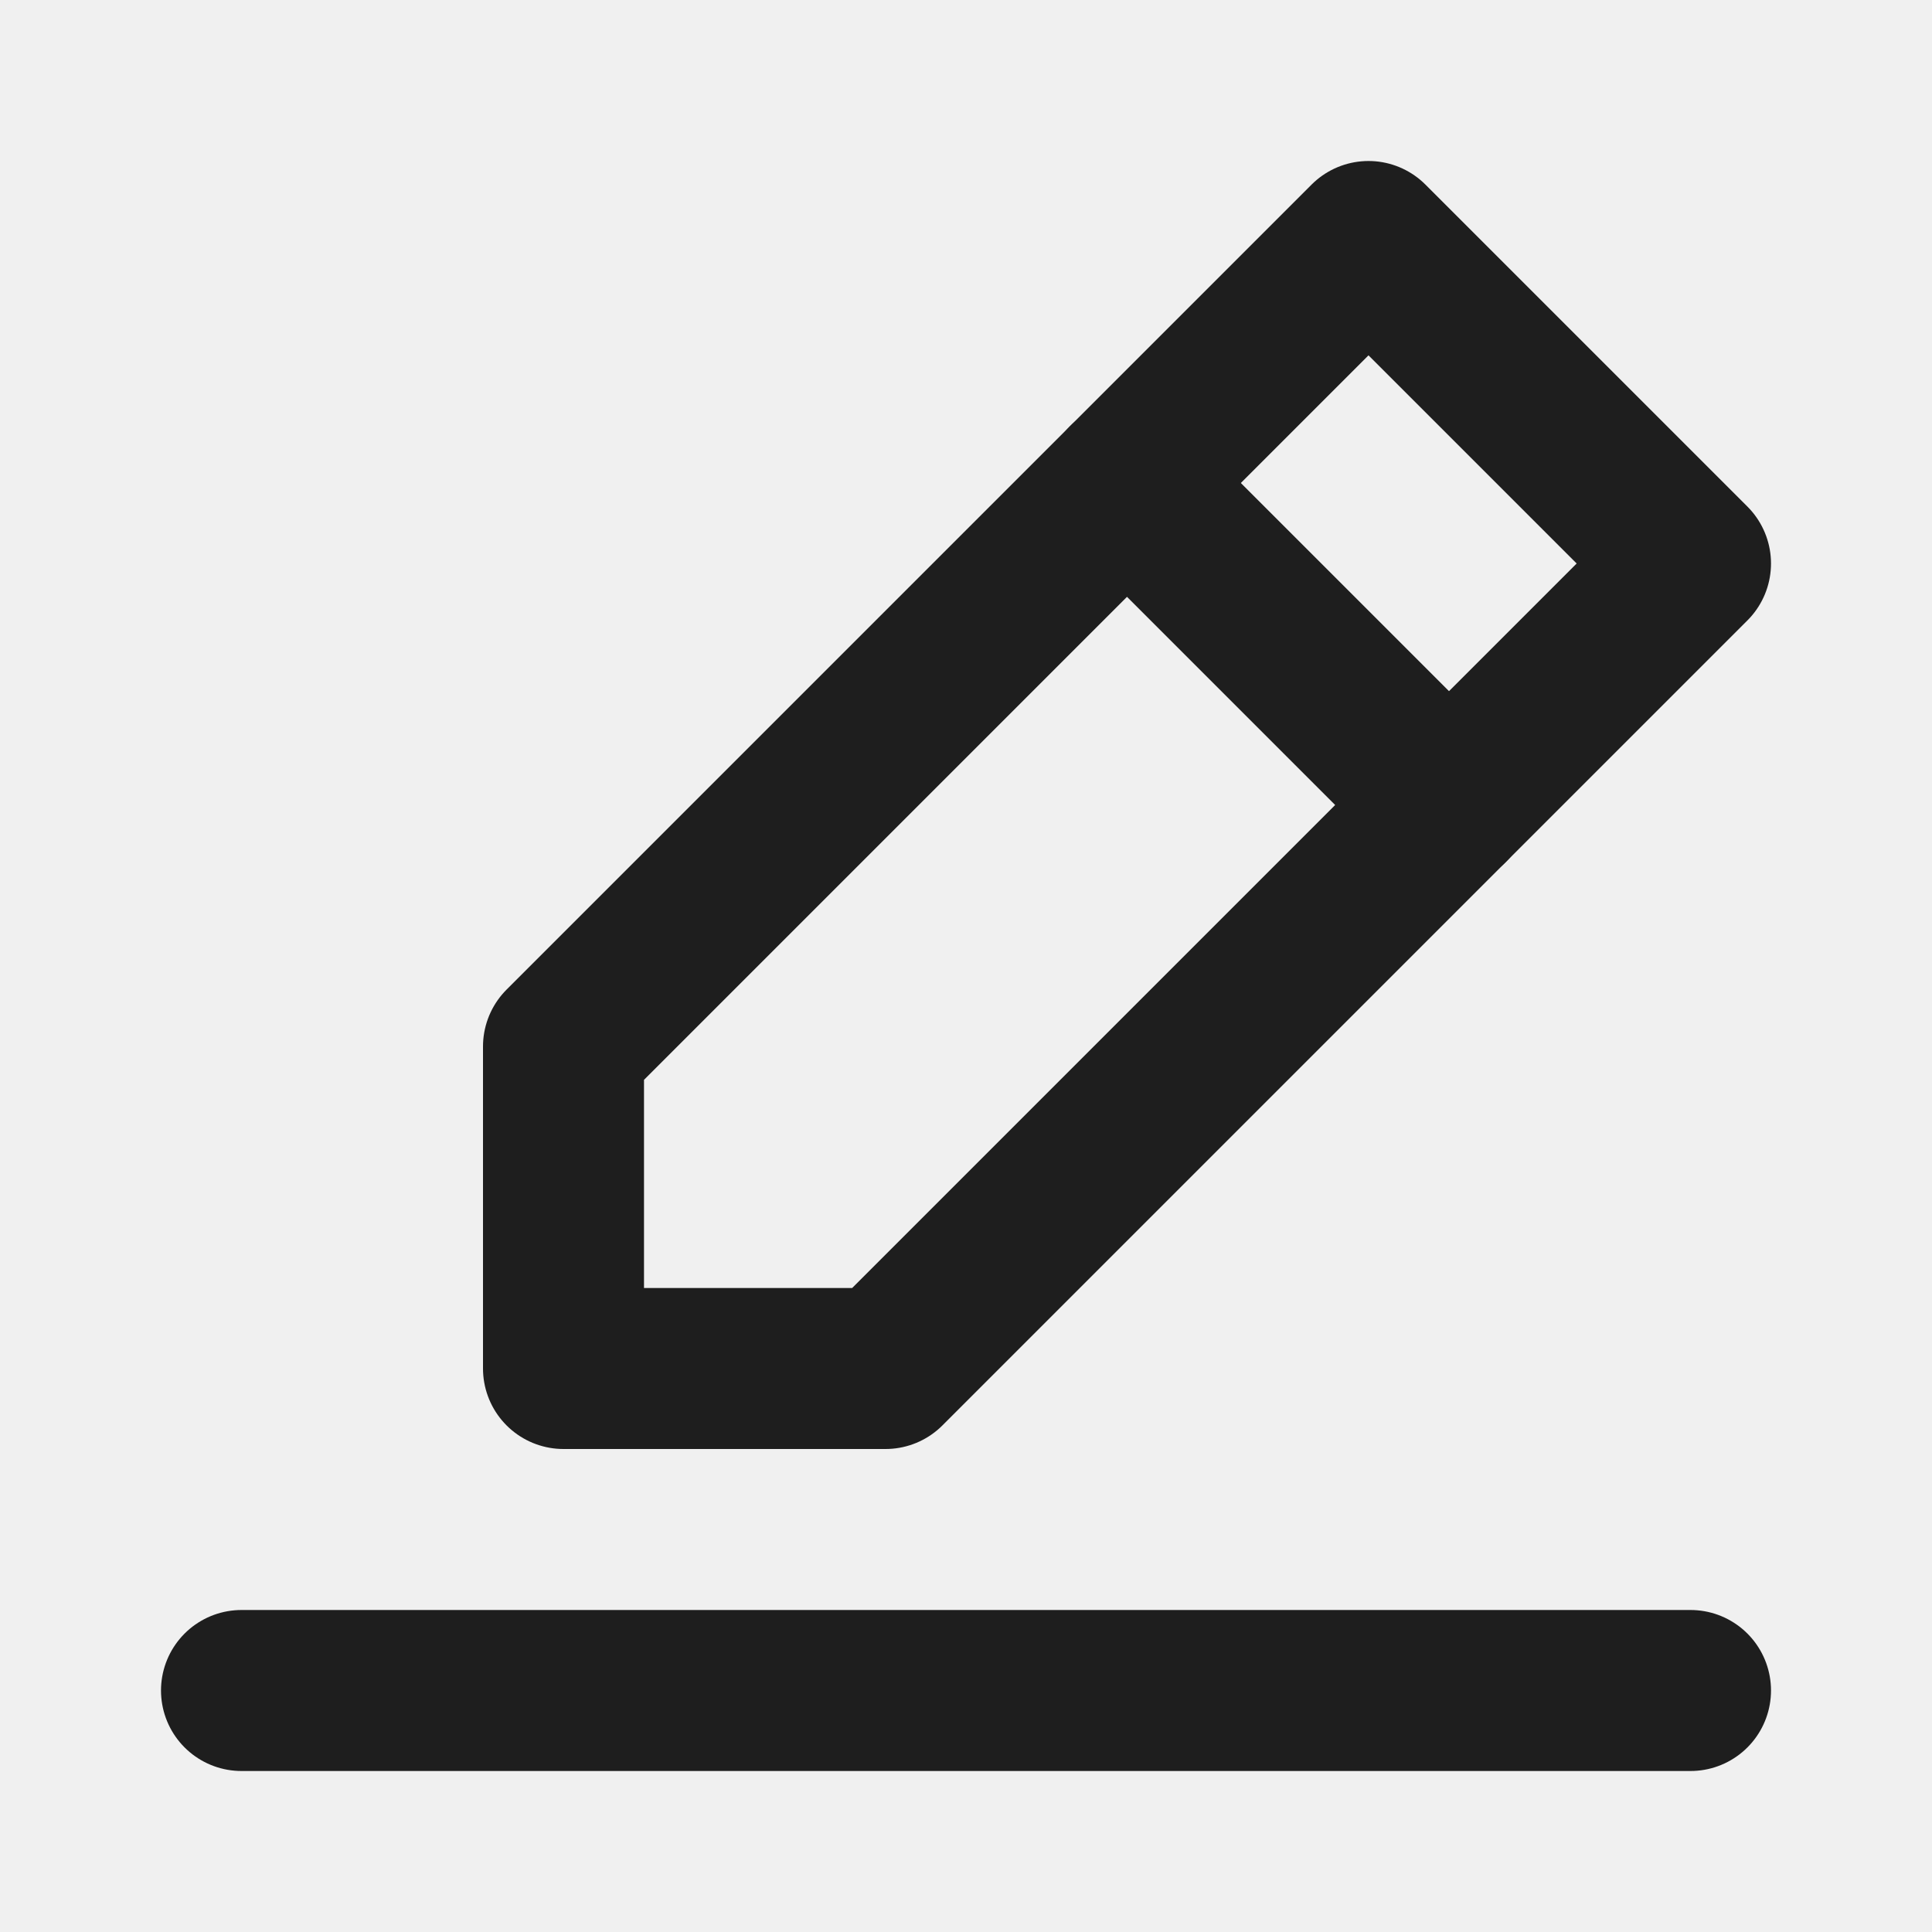
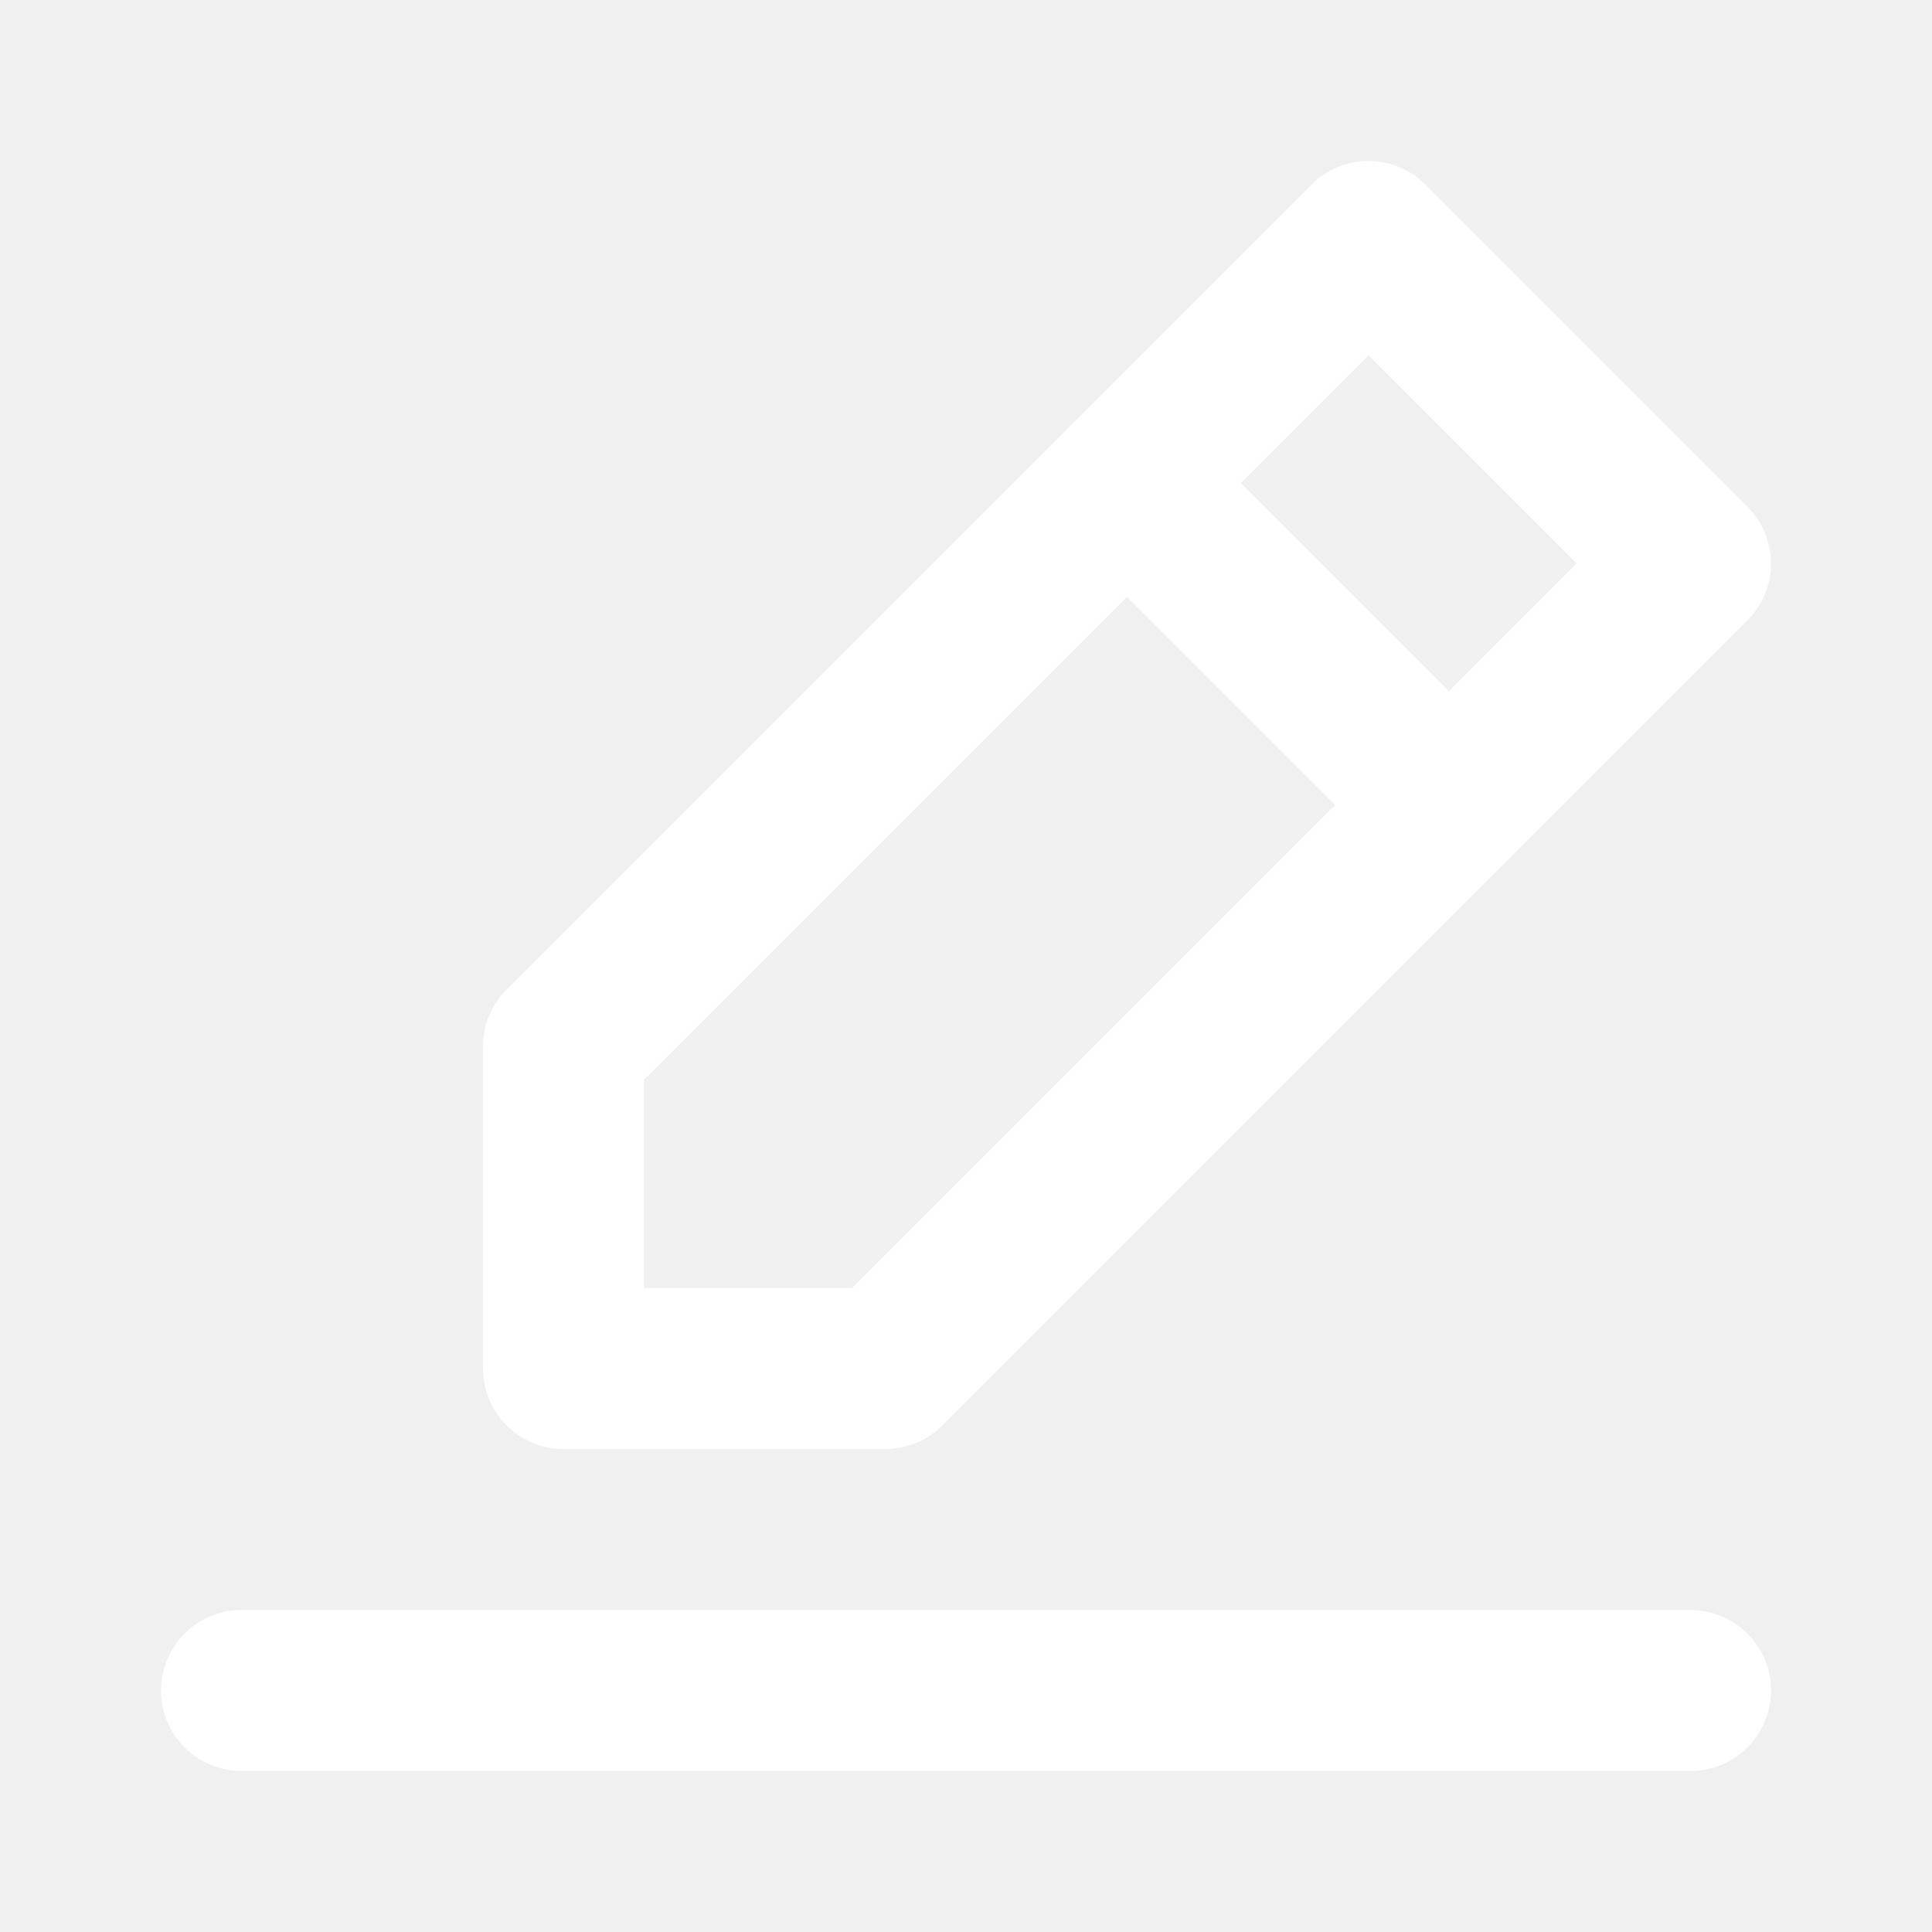
<svg xmlns="http://www.w3.org/2000/svg" width="24" height="24" viewBox="0 0 24 24" fill="none">
-   <path d="M3 21H21" stroke="#1E1E1E" stroke-width="2" stroke-linecap="round" stroke-linejoin="round" />
-   <path d="M7 17V13L17 3L21 7L11 17H7Z" stroke="#1E1E1E" stroke-width="2" stroke-linecap="round" stroke-linejoin="round" />
-   <path d="M14 6L18 10" stroke="#1E1E1E" stroke-width="2" stroke-linecap="round" stroke-linejoin="round" />
+   <path d="M3 21H21" stroke="#FFFFFF" stroke-width="2" stroke-linecap="round" stroke-linejoin="round" />
+   <path d="M7 17V13L17 3L21 7L11 17H7Z" stroke="#FFFFFF" stroke-width="2" stroke-linecap="round" stroke-linejoin="round" />
+   <path d="M14 6L18 10" stroke="#FFFFFF" stroke-width="2" stroke-linecap="round" stroke-linejoin="round" />
</svg>
